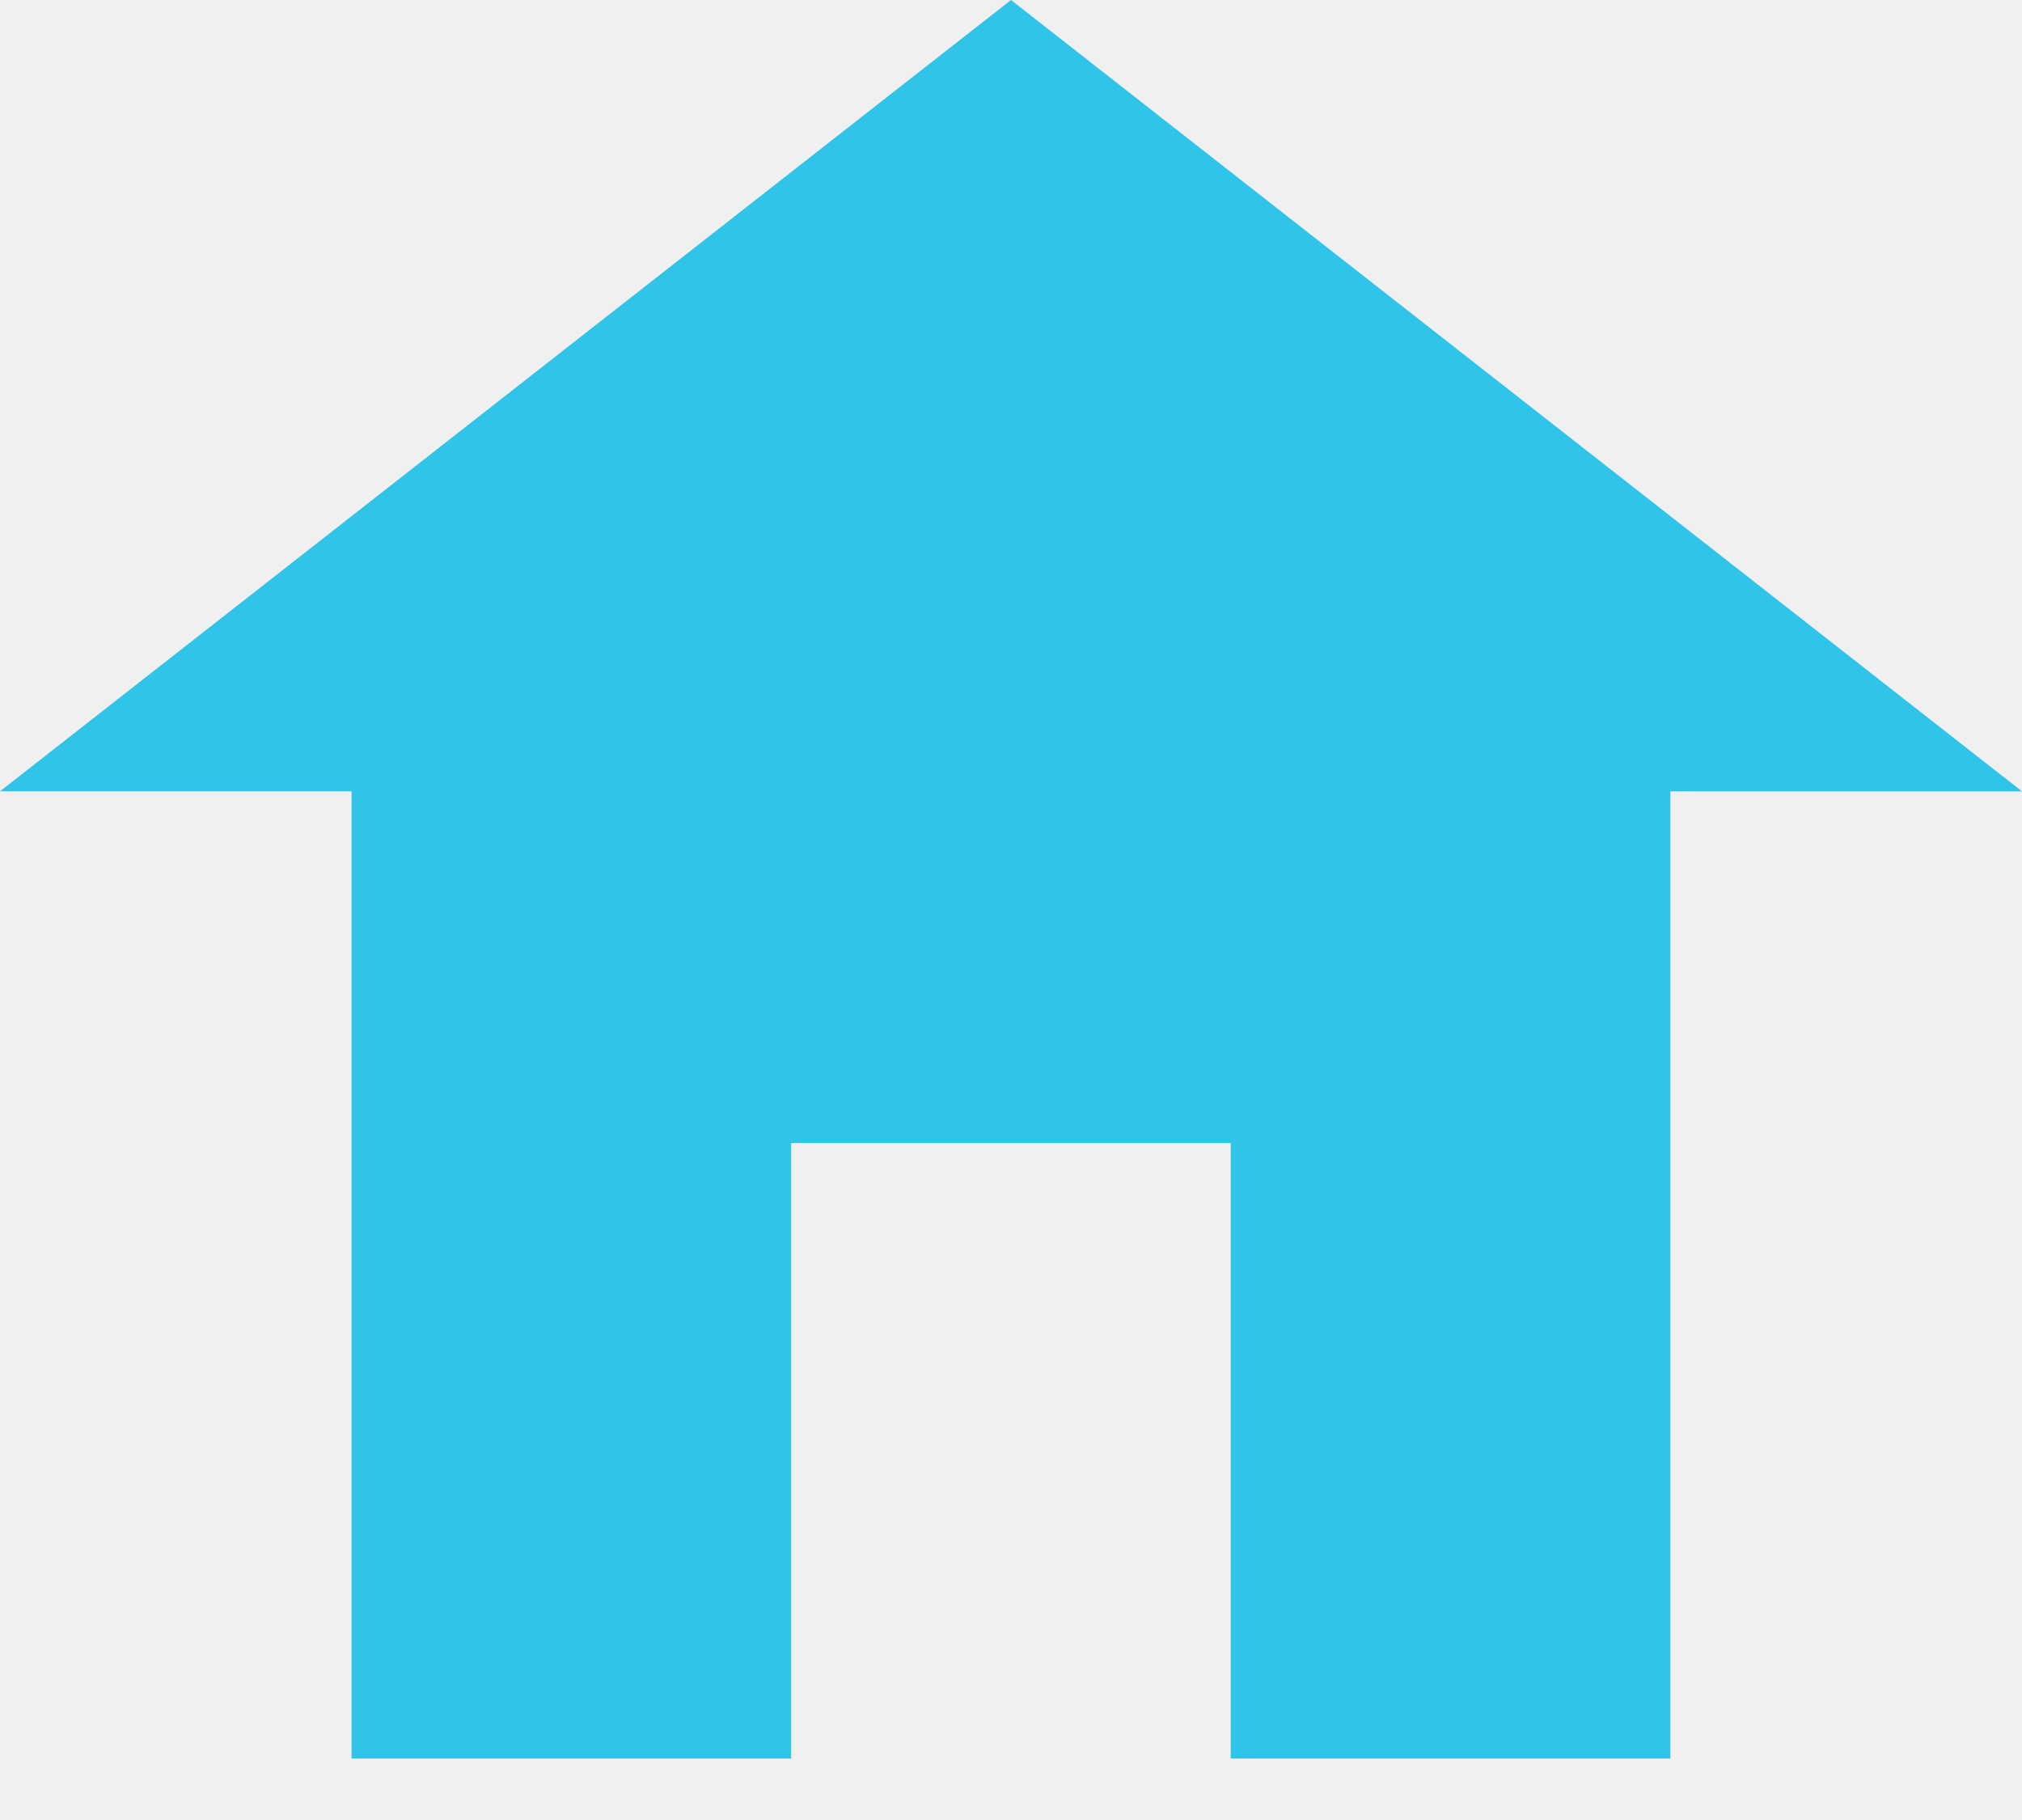
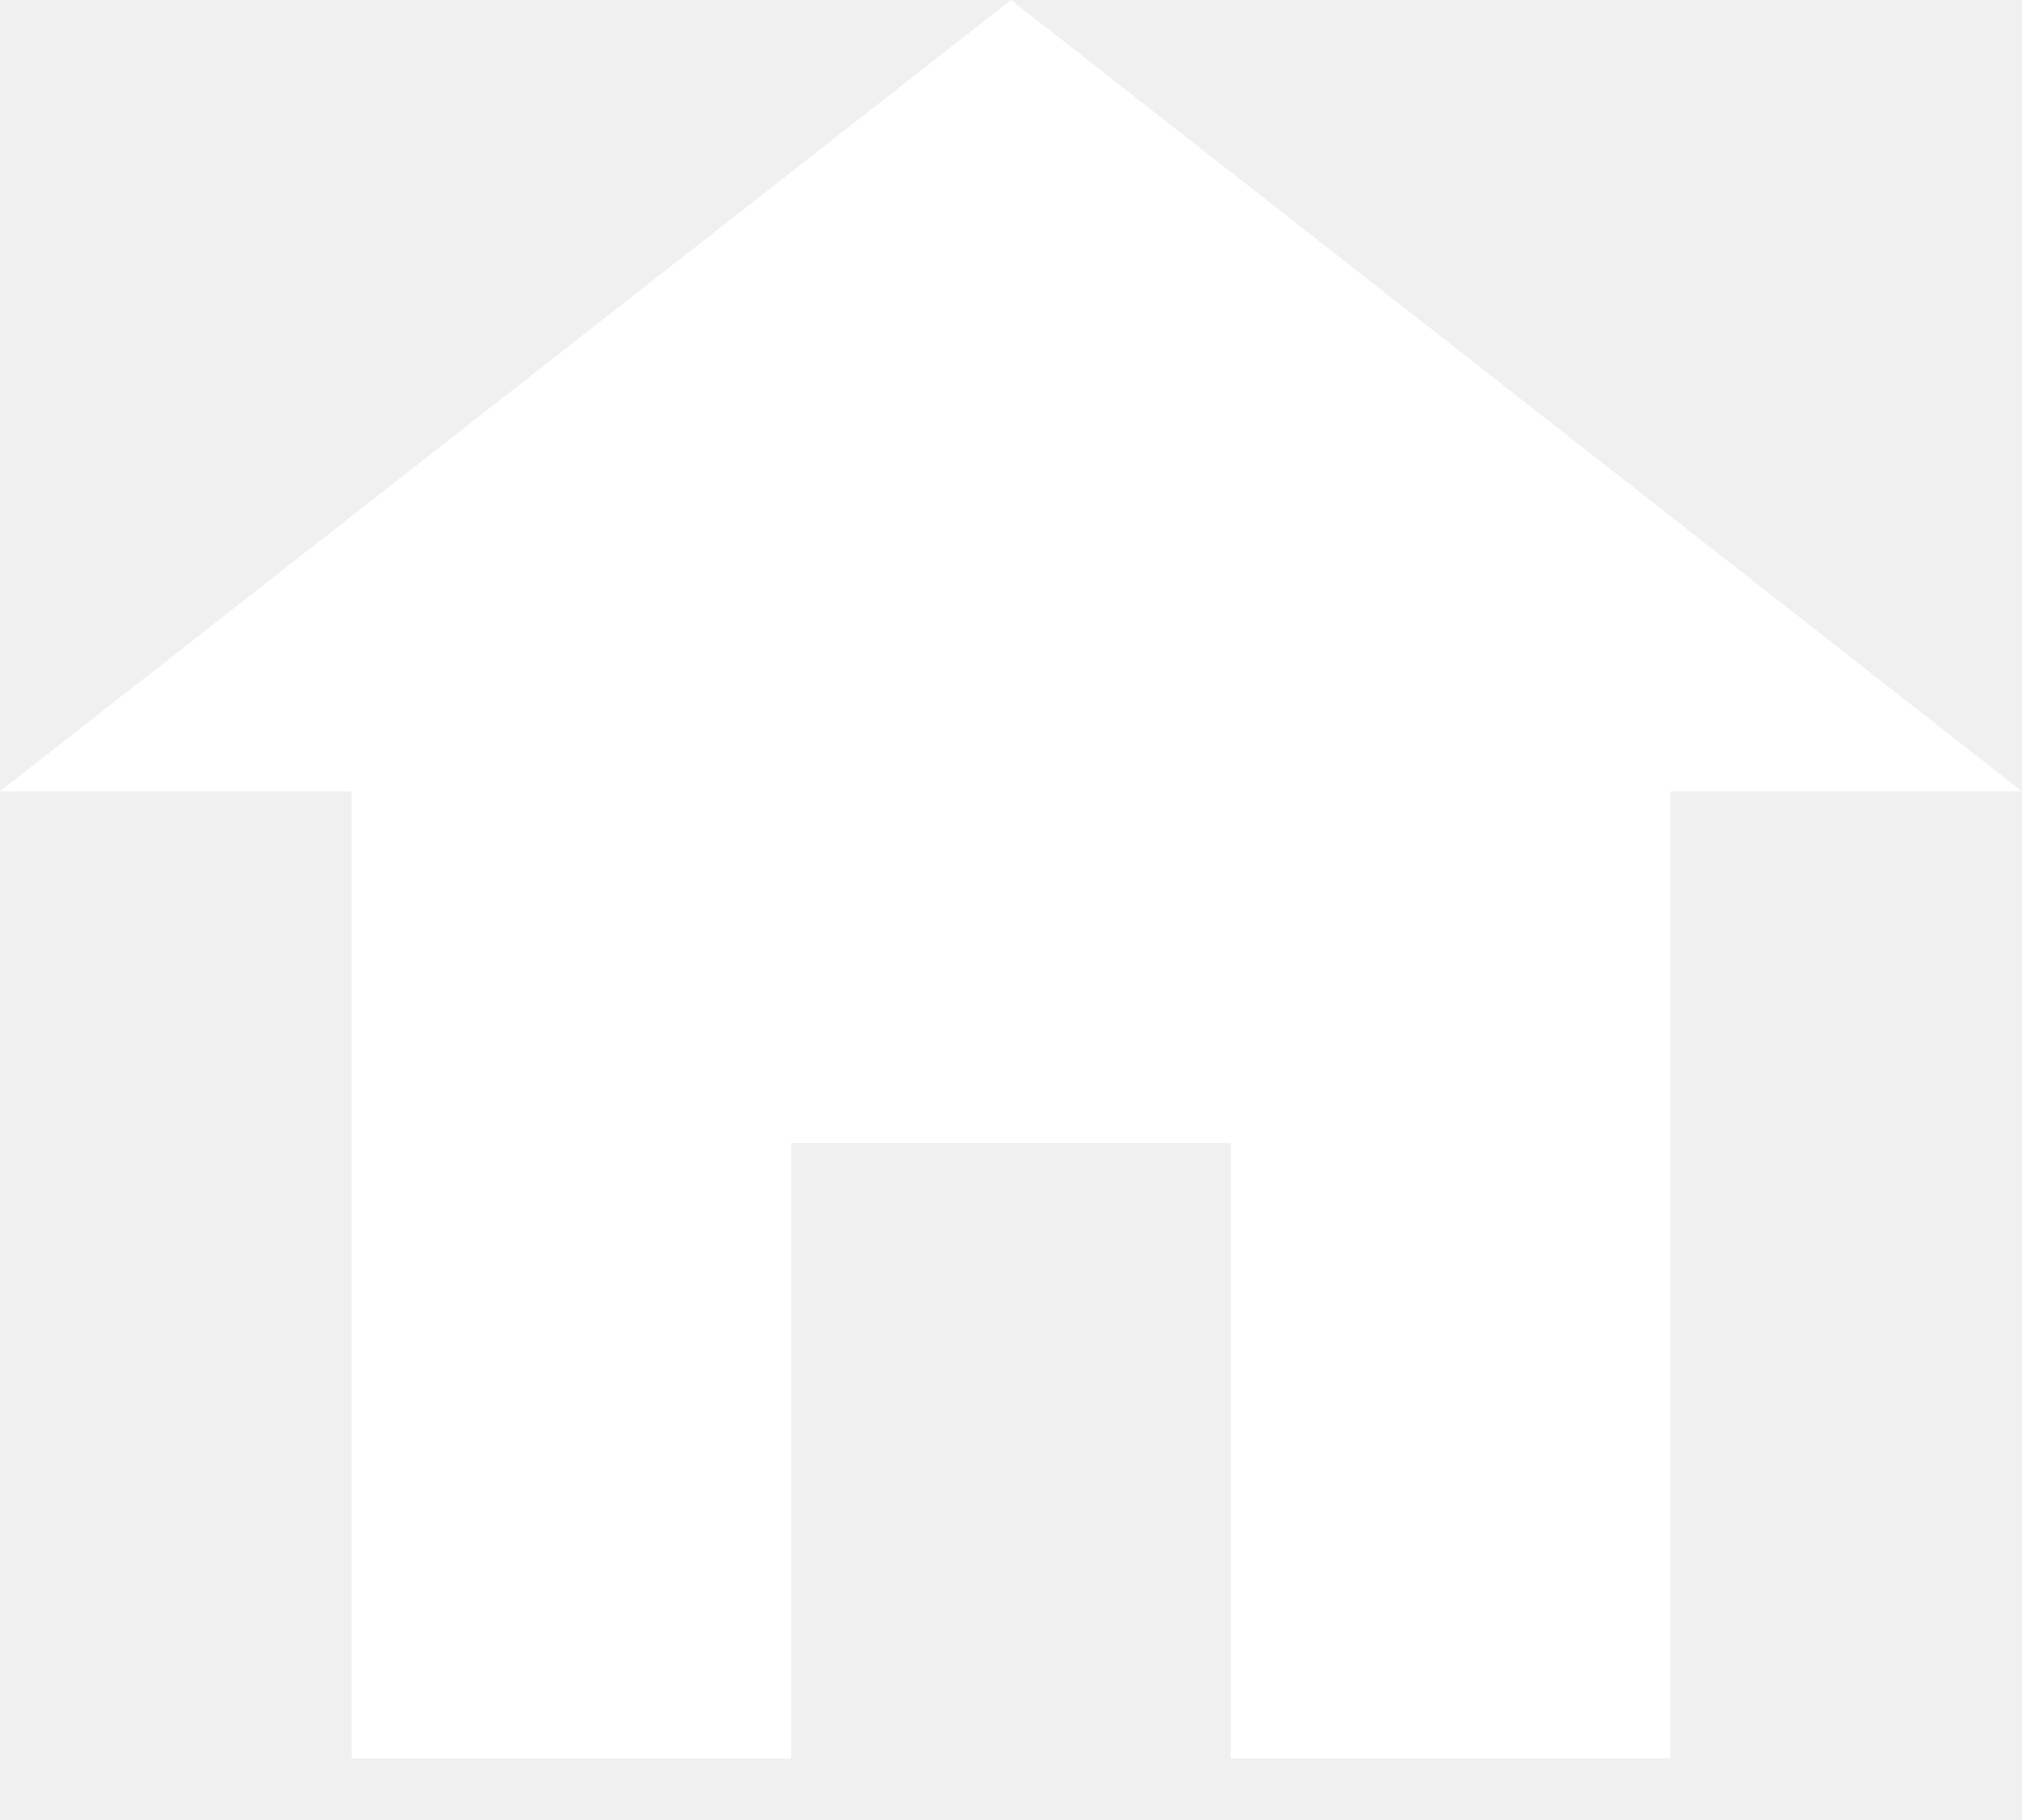
<svg xmlns="http://www.w3.org/2000/svg" width="30" height="27" viewBox="0 0 30 27">
-   <path fill="#31C4E9" fill-rule="evenodd" d="M11.74 26.087H5.216V11.739H0L15 0l15 11.74h-5.217v14.347H18.26v-9.13h-6.522v9.13z" />
+   <path fill="#fff" fill-rule="evenodd" d="M11.74 26.087H5.216V11.739H0L15 0l15 11.74h-5.217v14.347H18.26v-9.13h-6.522v9.13z" />
</svg>
